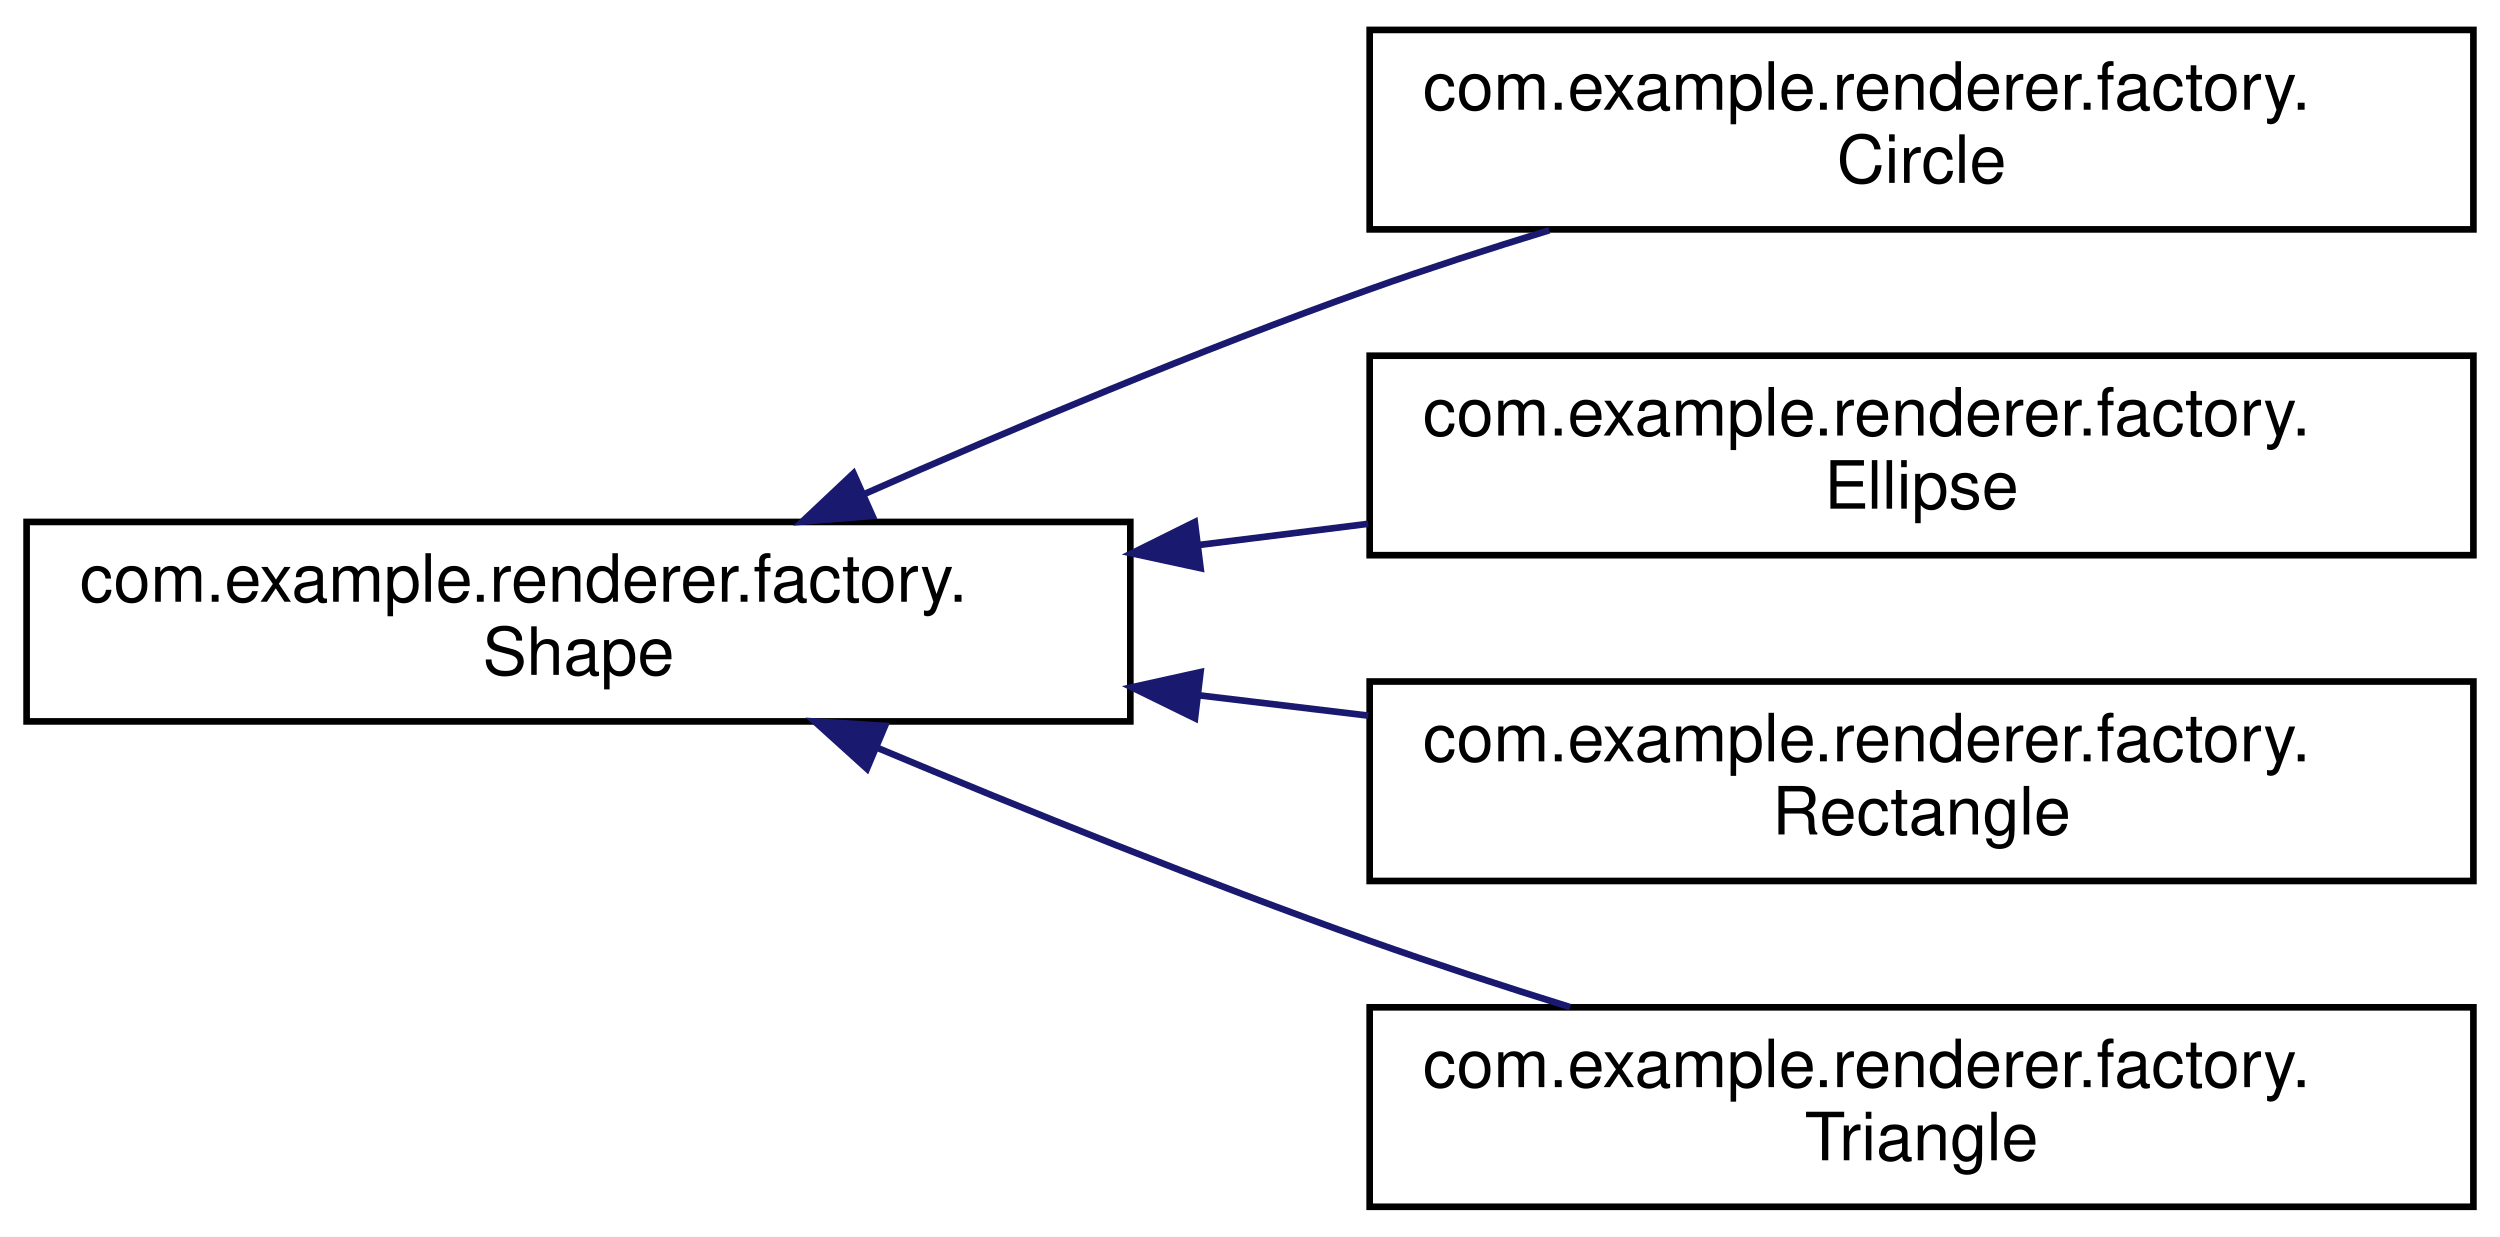
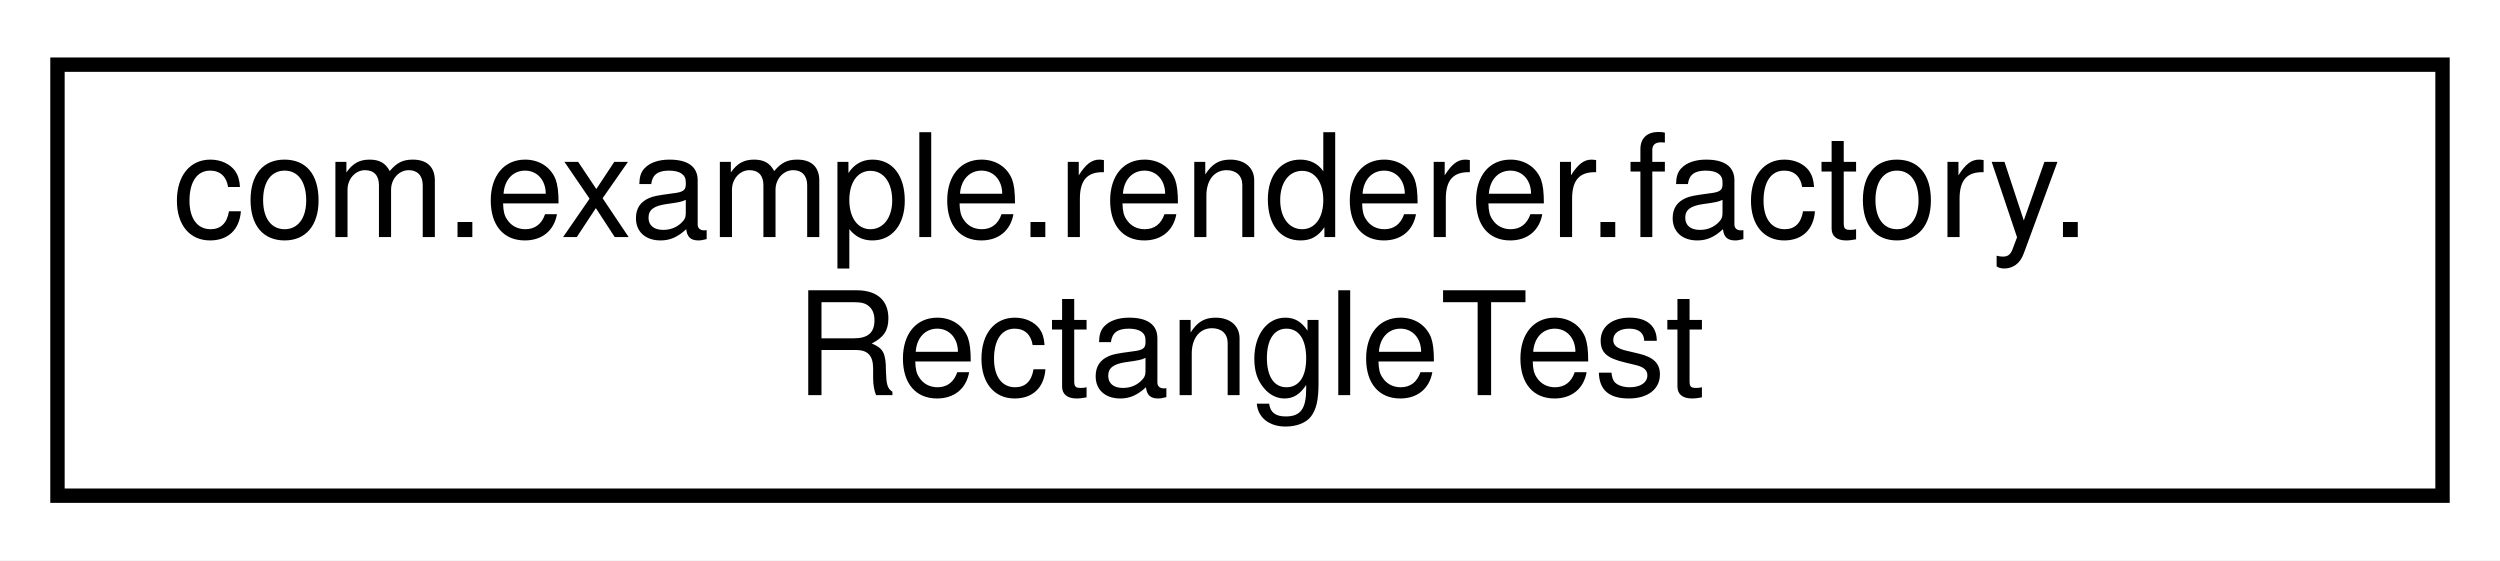
- <svg xmlns="http://www.w3.org/2000/svg" xmlns:xlink="http://www.w3.org/1999/xlink" width="376pt" height="186pt" viewBox="0.00 0.00 376.00 186.00">
-   <g id="graph0" class="graph" transform="scale(1 1) rotate(0) translate(4 182)">
-     <polygon fill="white" stroke="transparent" points="-4,4 -4,-182 372,-182 372,4 -4,4" />
+ <svg xmlns="http://www.w3.org/2000/svg" xmlns:xlink="http://www.w3.org/1999/xlink" width="174pt" height="39pt" viewBox="0.00 0.00 174.00 39.00">
+   <g id="graph0" class="graph" transform="scale(1 1) rotate(0) translate(4 35)">
+     <polygon fill="white" stroke="transparent" points="-4,4 -4,-35 170,-35 170,4 -4,4" />
    <g id="node1" class="node">
      <g id="a_node1">
-         <a xlink:href="interfacecom_1_1example_1_1renderer_1_1factory_1_1Shape.html" target="_top" xlink:title=" ">
-           <polygon fill="white" stroke="black" points="0,-73.5 0,-103.5 166,-103.5 166,-73.5 0,-73.5" />
-           <text text-anchor="start" x="8" y="-91.5" font-family="Helvetica,sans-Serif" font-size="10.00">com.example.renderer.factory.</text>
-           <text text-anchor="middle" x="83" y="-80.5" font-family="Helvetica,sans-Serif" font-size="10.00">Shape</text>
+         <a xlink:href="classcom_1_1example_1_1renderer_1_1factory_1_1RectangleTest.html" target="_top" xlink:title=" ">
+           <polygon fill="white" stroke="black" points="0,-0.5 0,-30.5 166,-30.5 166,-0.5 0,-0.5" />
+           <text text-anchor="start" x="8" y="-18.5" font-family="Helvetica,sans-Serif" font-size="10.00">com.example.renderer.factory.</text>
+           <text text-anchor="middle" x="83" y="-7.5" font-family="Helvetica,sans-Serif" font-size="10.00">RectangleTest</text>
        </a>
      </g>
    </g>
-     <g id="node2" class="node">
-       <g id="a_node2">
-         <a xlink:href="classcom_1_1example_1_1renderer_1_1factory_1_1Circle.html" target="_top" xlink:title=" ">
-           <polygon fill="white" stroke="black" points="202,-147.5 202,-177.5 368,-177.5 368,-147.5 202,-147.5" />
-           <text text-anchor="start" x="210" y="-165.5" font-family="Helvetica,sans-Serif" font-size="10.00">com.example.renderer.factory.</text>
-           <text text-anchor="middle" x="285" y="-154.5" font-family="Helvetica,sans-Serif" font-size="10.00">Circle</text>
-         </a>
-       </g>
-     </g>
-     <g id="edge1" class="edge">
-       <path fill="none" stroke="midnightblue" d="M125.86,-107.64C148.21,-117.5 176.33,-129.34 202,-138.5 210.66,-141.59 219.94,-144.59 229.02,-147.37" />
-       <polygon fill="midnightblue" stroke="midnightblue" points="127.22,-104.41 116.66,-103.55 124.37,-110.81 127.22,-104.41" />
-     </g>
-     <g id="node3" class="node">
-       <g id="a_node3">
-         <a xlink:href="classcom_1_1example_1_1renderer_1_1factory_1_1Ellipse.html" target="_top" xlink:title=" ">
-           <polygon fill="white" stroke="black" points="202,-98.5 202,-128.5 368,-128.5 368,-98.5 202,-98.5" />
-           <text text-anchor="start" x="210" y="-116.5" font-family="Helvetica,sans-Serif" font-size="10.00">com.example.renderer.factory.</text>
-           <text text-anchor="middle" x="285" y="-105.5" font-family="Helvetica,sans-Serif" font-size="10.00">Ellipse</text>
-         </a>
-       </g>
-     </g>
-     <g id="edge2" class="edge">
-       <path fill="none" stroke="midnightblue" d="M176.19,-100.02C184.73,-101.09 193.34,-102.17 201.78,-103.22" />
-       <polygon fill="midnightblue" stroke="midnightblue" points="176.57,-96.54 166.21,-98.78 175.7,-103.49 176.57,-96.54" />
-     </g>
-     <g id="node4" class="node">
-       <g id="a_node4">
-         <a xlink:href="classcom_1_1example_1_1renderer_1_1factory_1_1Rectangle.html" target="_top" xlink:title=" ">
-           <polygon fill="white" stroke="black" points="202,-49.5 202,-79.5 368,-79.5 368,-49.5 202,-49.5" />
-           <text text-anchor="start" x="210" y="-67.5" font-family="Helvetica,sans-Serif" font-size="10.00">com.example.renderer.factory.</text>
-           <text text-anchor="middle" x="285" y="-56.5" font-family="Helvetica,sans-Serif" font-size="10.00">Rectangle</text>
-         </a>
-       </g>
-     </g>
-     <g id="edge3" class="edge">
-       <path fill="none" stroke="midnightblue" d="M176.19,-77.44C184.73,-76.41 193.34,-75.38 201.78,-74.37" />
-       <polygon fill="midnightblue" stroke="midnightblue" points="175.73,-73.97 166.21,-78.63 176.56,-80.92 175.73,-73.97" />
-     </g>
-     <g id="node5" class="node">
-       <g id="a_node5">
-         <a xlink:href="classcom_1_1example_1_1renderer_1_1factory_1_1Triangle.html" target="_top" xlink:title=" ">
-           <polygon fill="white" stroke="black" points="202,-0.5 202,-30.5 368,-30.5 368,-0.5 202,-0.5" />
-           <text text-anchor="start" x="210" y="-18.5" font-family="Helvetica,sans-Serif" font-size="10.00">com.example.renderer.factory.</text>
-           <text text-anchor="middle" x="285" y="-7.5" font-family="Helvetica,sans-Serif" font-size="10.00">Triangle</text>
-         </a>
-       </g>
-     </g>
-     <g id="edge4" class="edge">
-       <path fill="none" stroke="midnightblue" d="M127.96,-69.52C150,-60.28 177.22,-49.3 202,-40.5 211.68,-37.06 222.1,-33.66 232.15,-30.53" />
-       <polygon fill="midnightblue" stroke="midnightblue" points="126.39,-66.38 118.53,-73.49 129.11,-72.83 126.39,-66.38" />
-     </g>
  </g>
</svg>
